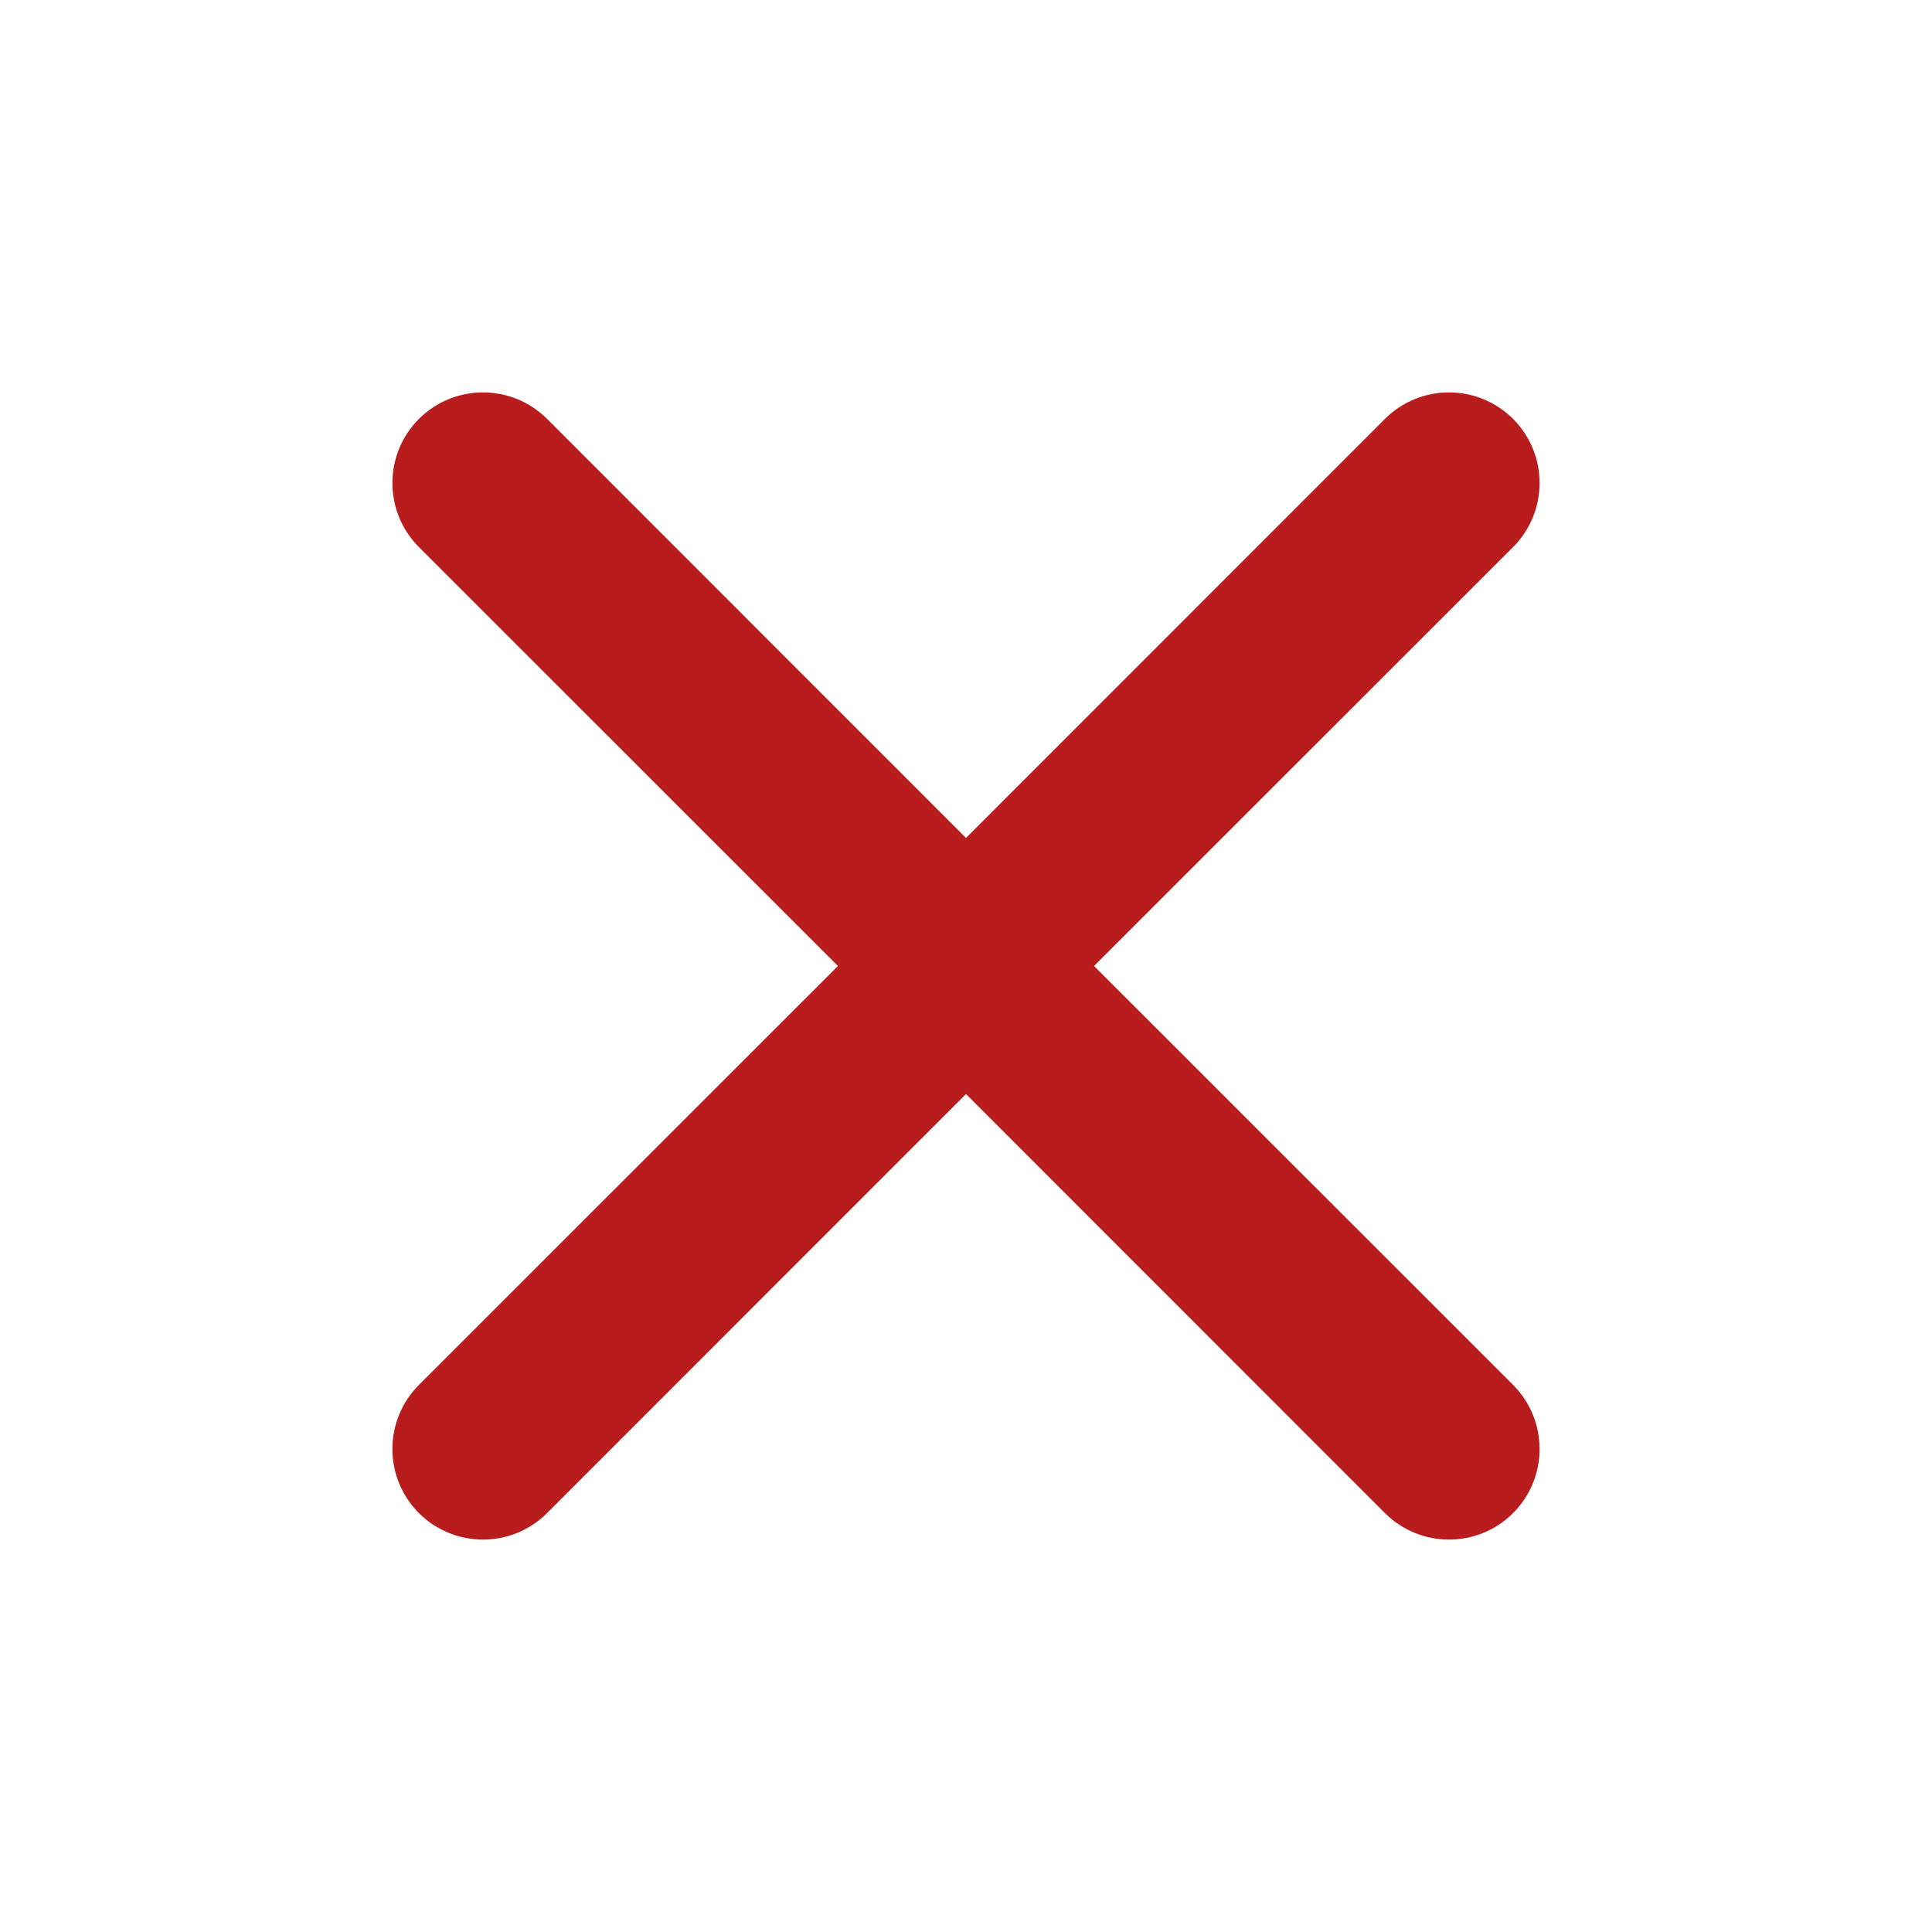
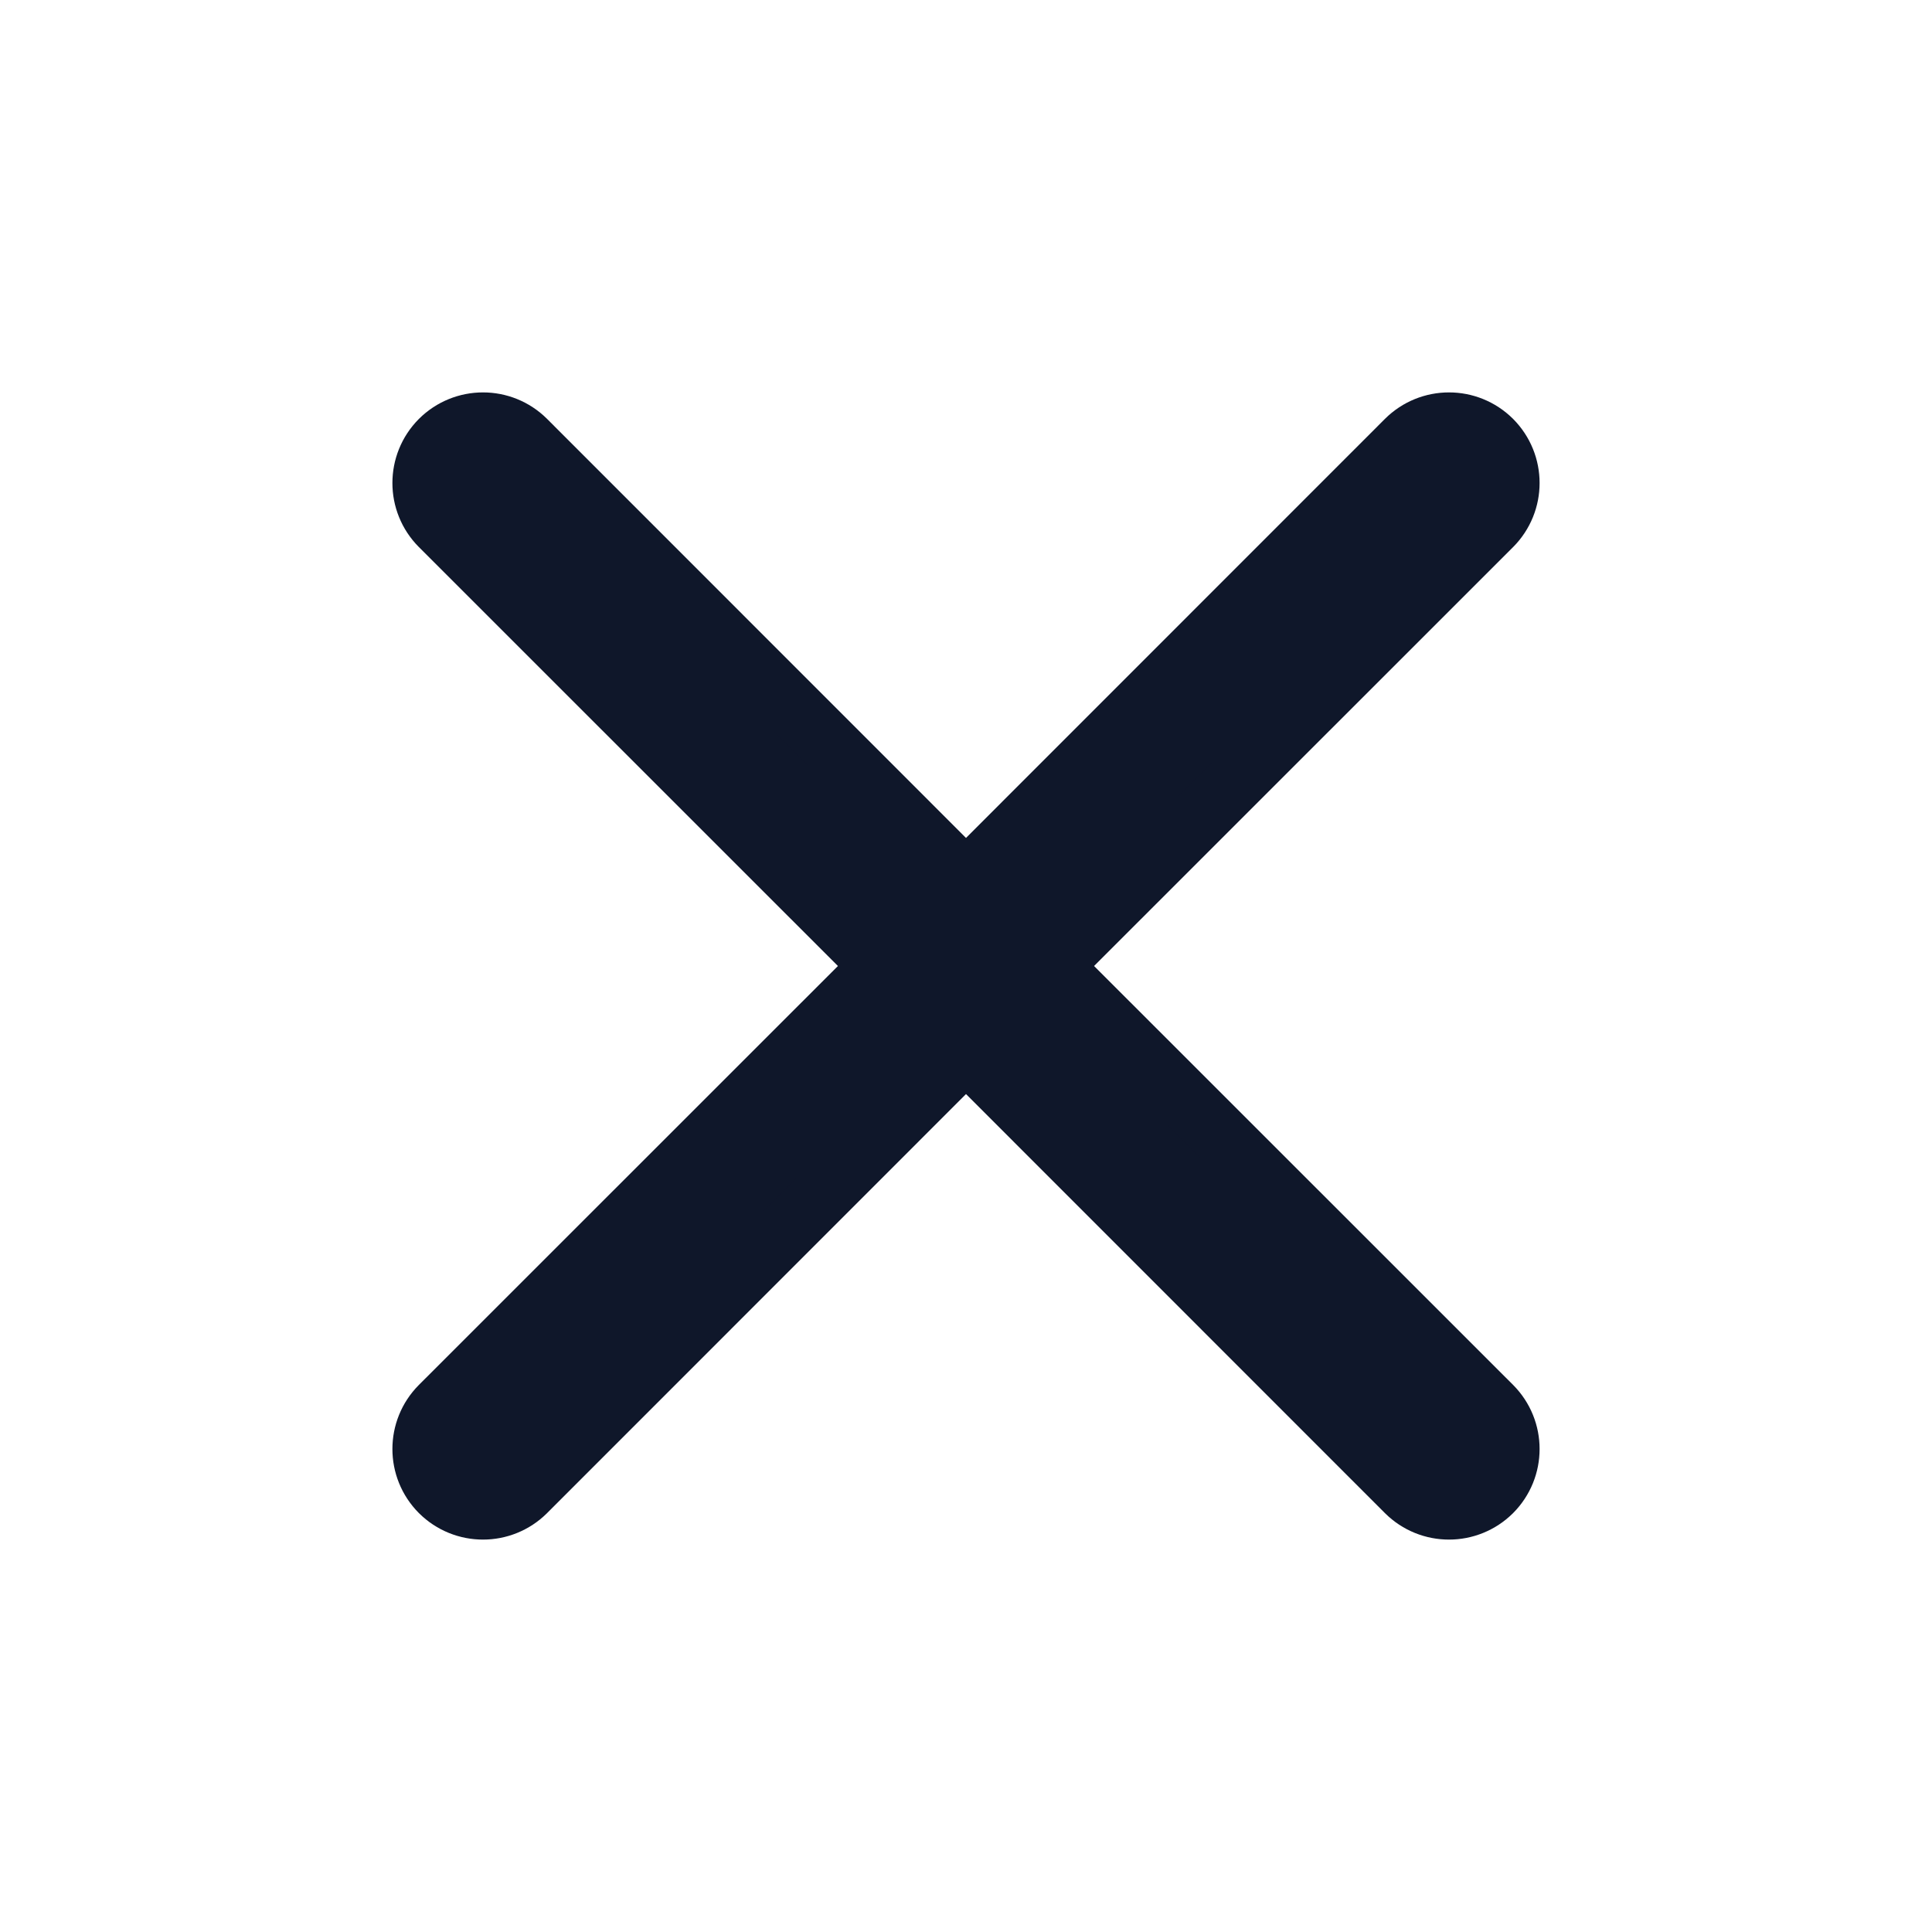
<svg xmlns="http://www.w3.org/2000/svg" width="16" height="16" viewBox="0 0 16 16" fill="none">
-   <path fill-rule="evenodd" clip-rule="evenodd" d="M3.646 3.646C3.842 3.451 4.158 3.451 4.354 3.646L8 7.293L11.646 3.646C11.842 3.451 12.158 3.451 12.354 3.646C12.549 3.842 12.549 4.158 12.354 4.354L8.707 8L12.354 11.646C12.549 11.842 12.549 12.158 12.354 12.354C12.158 12.549 11.842 12.549 11.646 12.354L8 8.707L4.354 12.354C4.158 12.549 3.842 12.549 3.646 12.354C3.451 12.158 3.451 11.842 3.646 11.646L7.293 8L3.646 4.354C3.451 4.158 3.451 3.842 3.646 3.646Z" fill="#B91C1C" stroke="#B91C1C" stroke-width="0.5" stroke-linecap="round" stroke-linejoin="round" />
+   <path fill-rule="evenodd" clip-rule="evenodd" d="M3.646 3.646C3.842 3.451 4.158 3.451 4.354 3.646L8 7.293L11.646 3.646C11.842 3.451 12.158 3.451 12.354 3.646C12.549 3.842 12.549 4.158 12.354 4.354L8.707 8L12.354 11.646C12.549 11.842 12.549 12.158 12.354 12.354C12.158 12.549 11.842 12.549 11.646 12.354L8 8.707L4.354 12.354C4.158 12.549 3.842 12.549 3.646 12.354C3.451 12.158 3.451 11.842 3.646 11.646L7.293 8L3.646 4.354C3.451 4.158 3.451 3.842 3.646 3.646Z" fill="#0F172A" stroke="#0F172A" stroke-width="0.5" stroke-linecap="round" stroke-linejoin="round" />
</svg>
